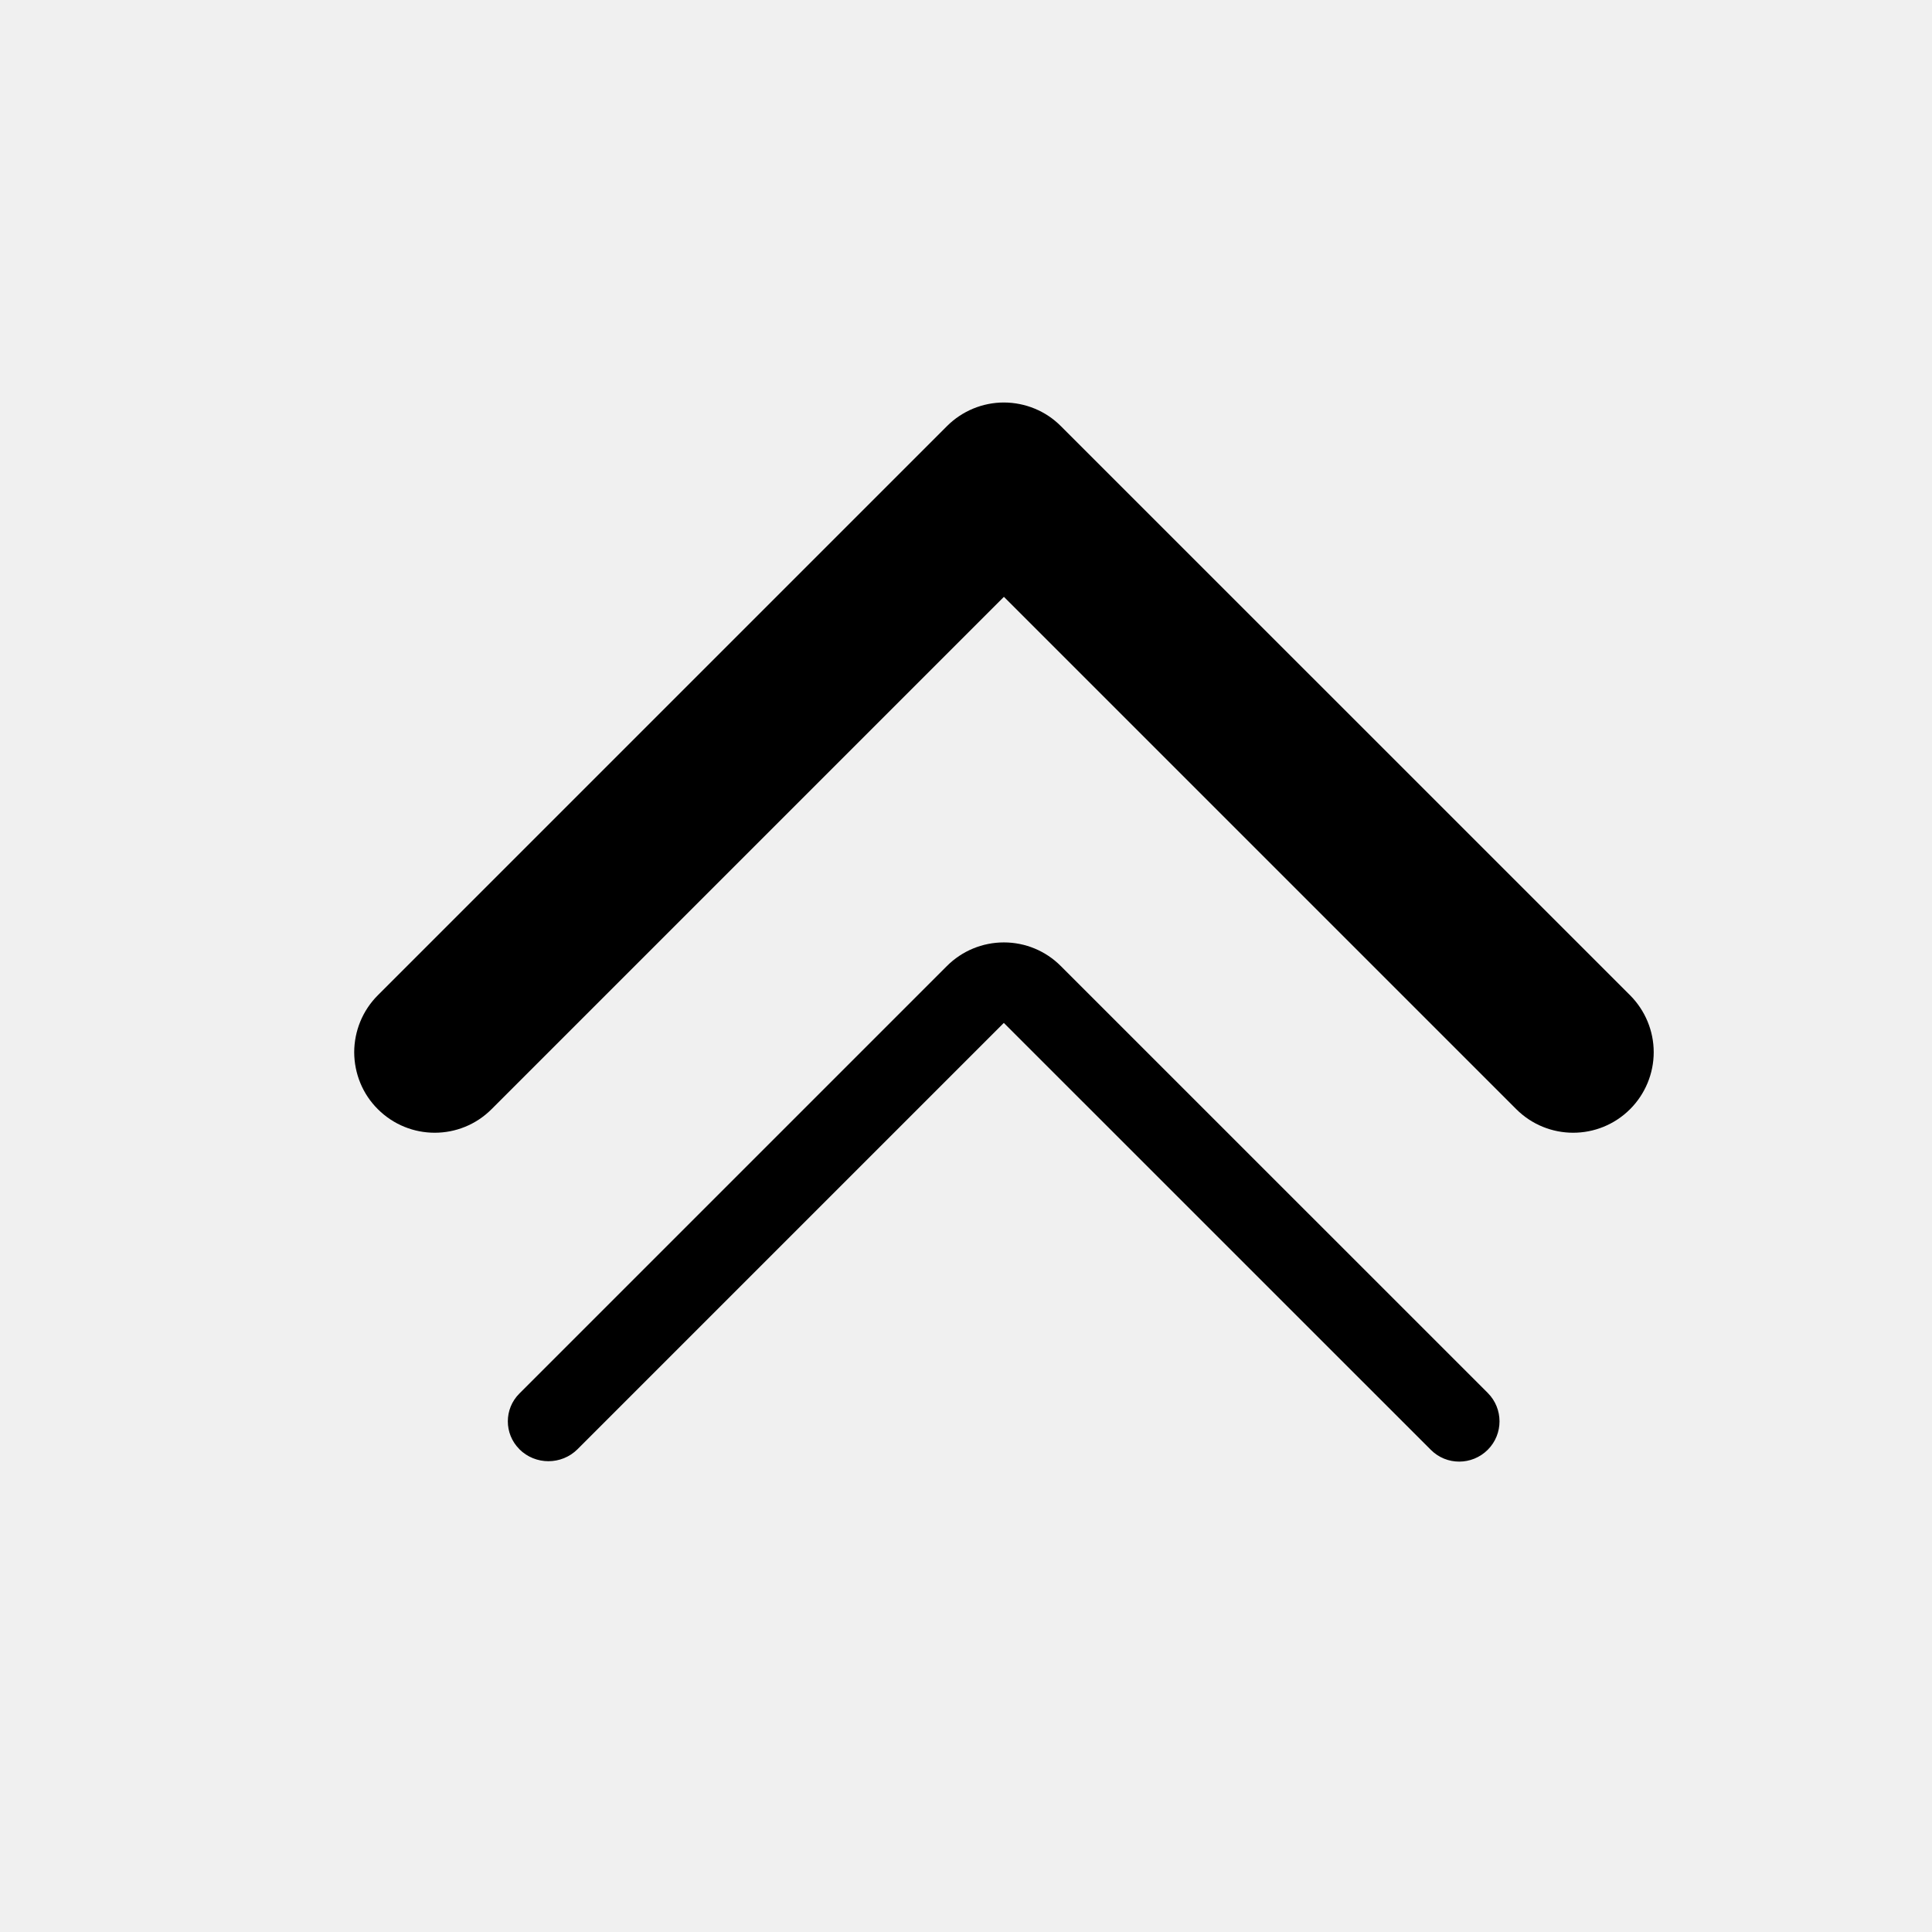
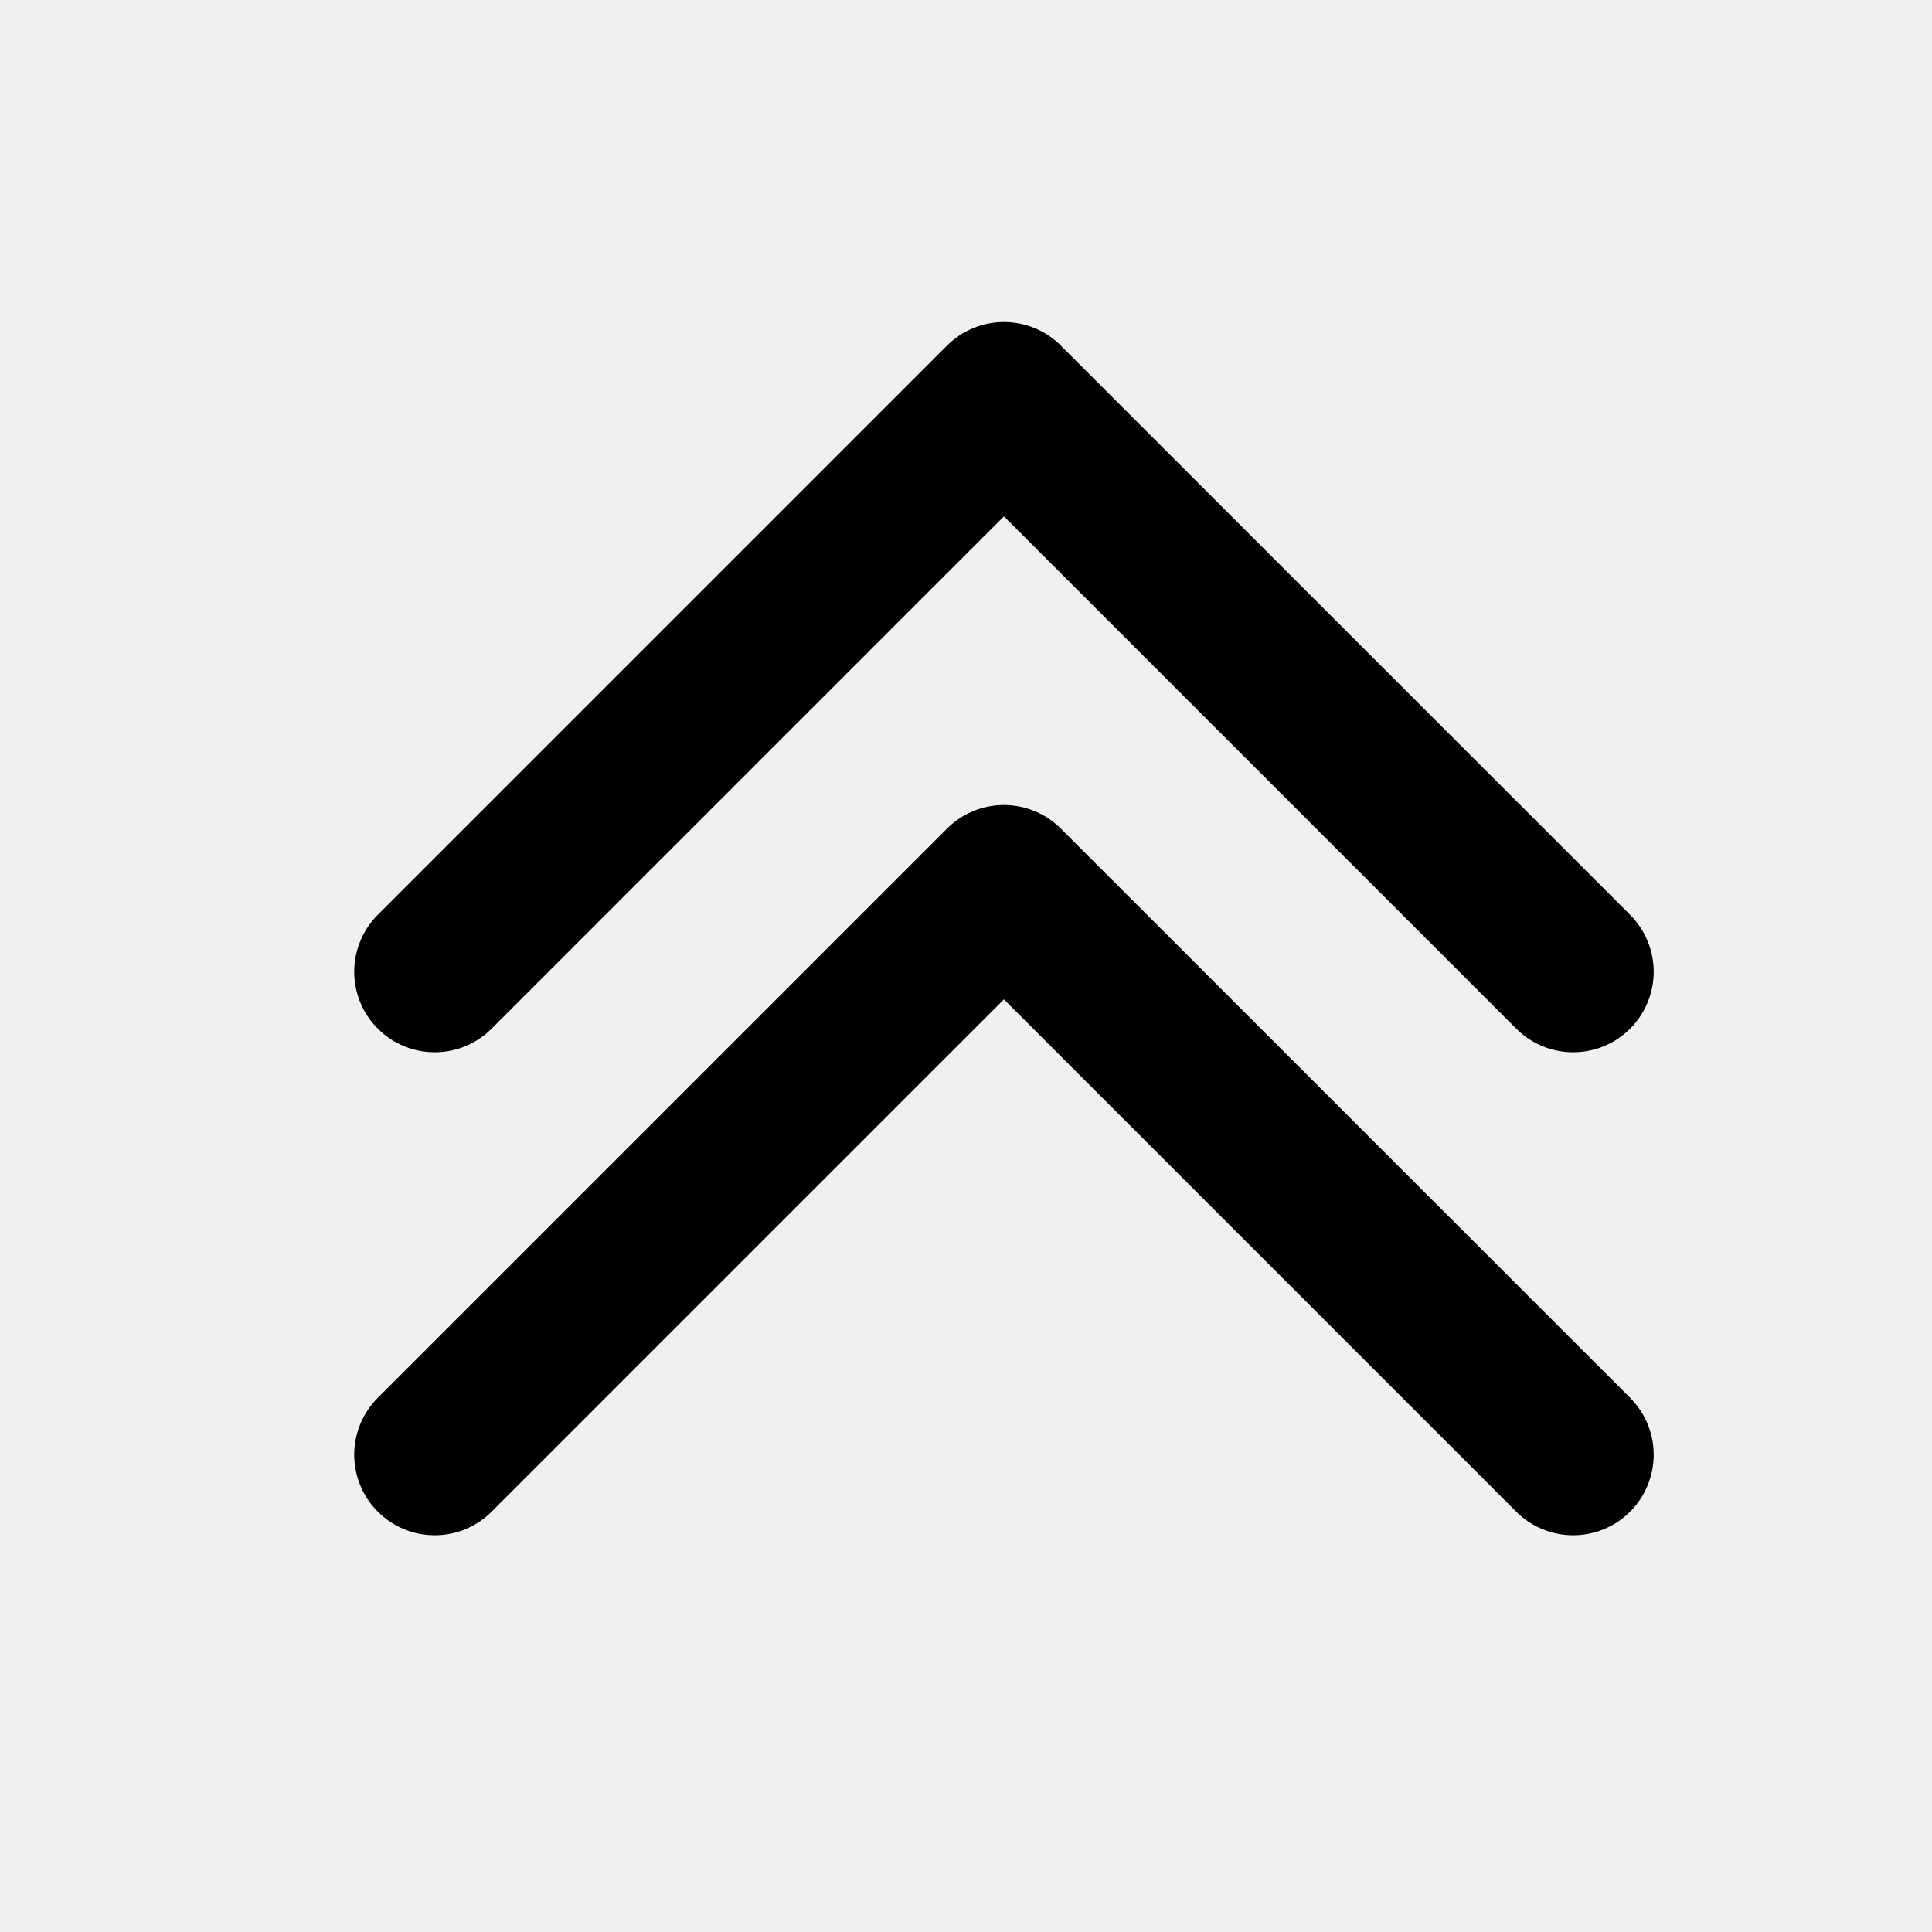
<svg xmlns="http://www.w3.org/2000/svg" width="24" height="24" viewBox="0 0 24 24" fill="none">
  <g clip-path="url(#clip0)">
-     <path d="M18.482 17.304C18.676 17.499 18.676 17.814 18.482 18.009L18.481 18.01C18.285 18.205 17.969 18.206 17.774 18.01C16.536 16.773 12.47 12.707 12.47 12.707C12.47 12.707 8.424 16.753 7.175 18.002C6.976 18.201 6.651 18.202 6.451 18.002C6.451 18.002 6.451 18.002 6.451 18.001C6.261 17.811 6.261 17.502 6.451 17.312C7.456 16.307 10.4 13.362 11.763 12C11.951 11.812 12.205 11.707 12.471 11.707C12.736 11.707 12.99 11.812 13.177 12C14.537 13.359 17.468 16.291 18.482 17.304Z" fill="black" />
-     <path d="M20.25 12.364C20.437 12.552 20.543 12.806 20.543 13.071C20.543 13.336 20.437 13.591 20.25 13.778C19.859 14.169 19.226 14.169 18.835 13.778C17.044 11.988 12.471 7.414 12.471 7.414C12.471 7.414 7.898 11.988 6.107 13.778C5.717 14.169 5.084 14.169 4.693 13.778C4.505 13.591 4.401 13.337 4.4 13.071C4.401 12.806 4.505 12.552 4.693 12.364C6.291 10.766 10.166 6.891 11.764 5.293C11.952 5.105 12.207 5 12.471 5C12.737 5.001 12.991 5.105 13.178 5.293C14.777 6.891 18.651 10.766 20.25 12.364Z" fill="black" />
+     <path d="M20.25 11.364C20.437 11.552 20.543 11.806 20.543 12.071C20.543 12.336 20.437 12.591 20.25 12.778C19.859 13.169 19.226 13.169 18.835 12.778C17.044 10.988 12.471 6.414 12.471 6.414C12.471 6.414 7.898 10.988 6.107 12.778C5.717 13.169 5.084 13.169 4.693 12.778C4.505 12.591 4.401 12.337 4.4 12.071C4.401 11.806 4.505 11.552 4.693 11.364C6.291 9.766 10.166 5.891 11.764 4.293C11.952 4.105 12.207 4 12.471 4C12.737 4.001 12.991 4.105 13.178 4.293C14.777 5.891 18.651 9.766 20.25 11.364Z" fill="black" />
+     <path d="M20.25 17.364C20.437 17.552 20.543 17.806 20.543 18.071C20.543 18.336 20.437 18.591 20.25 18.778C19.859 19.169 19.226 19.169 18.835 18.778C17.044 16.988 12.471 12.414 12.471 12.414C12.471 12.414 7.898 16.988 6.107 18.778C5.717 19.169 5.084 19.169 4.693 18.778C4.505 18.591 4.401 18.337 4.4 18.071C4.401 17.806 4.505 17.552 4.693 17.364C6.291 15.766 10.166 11.891 11.764 10.293C11.952 10.105 12.207 10 12.471 10C12.737 10.001 12.991 10.105 13.178 10.293C14.777 11.891 18.651 15.766 20.25 17.364Z" fill="black" />
  </g>
  <defs>
    <clipPath id="clip0">
      <rect width="24" height="24" fill="white" />
    </clipPath>
  </defs>
</svg>
